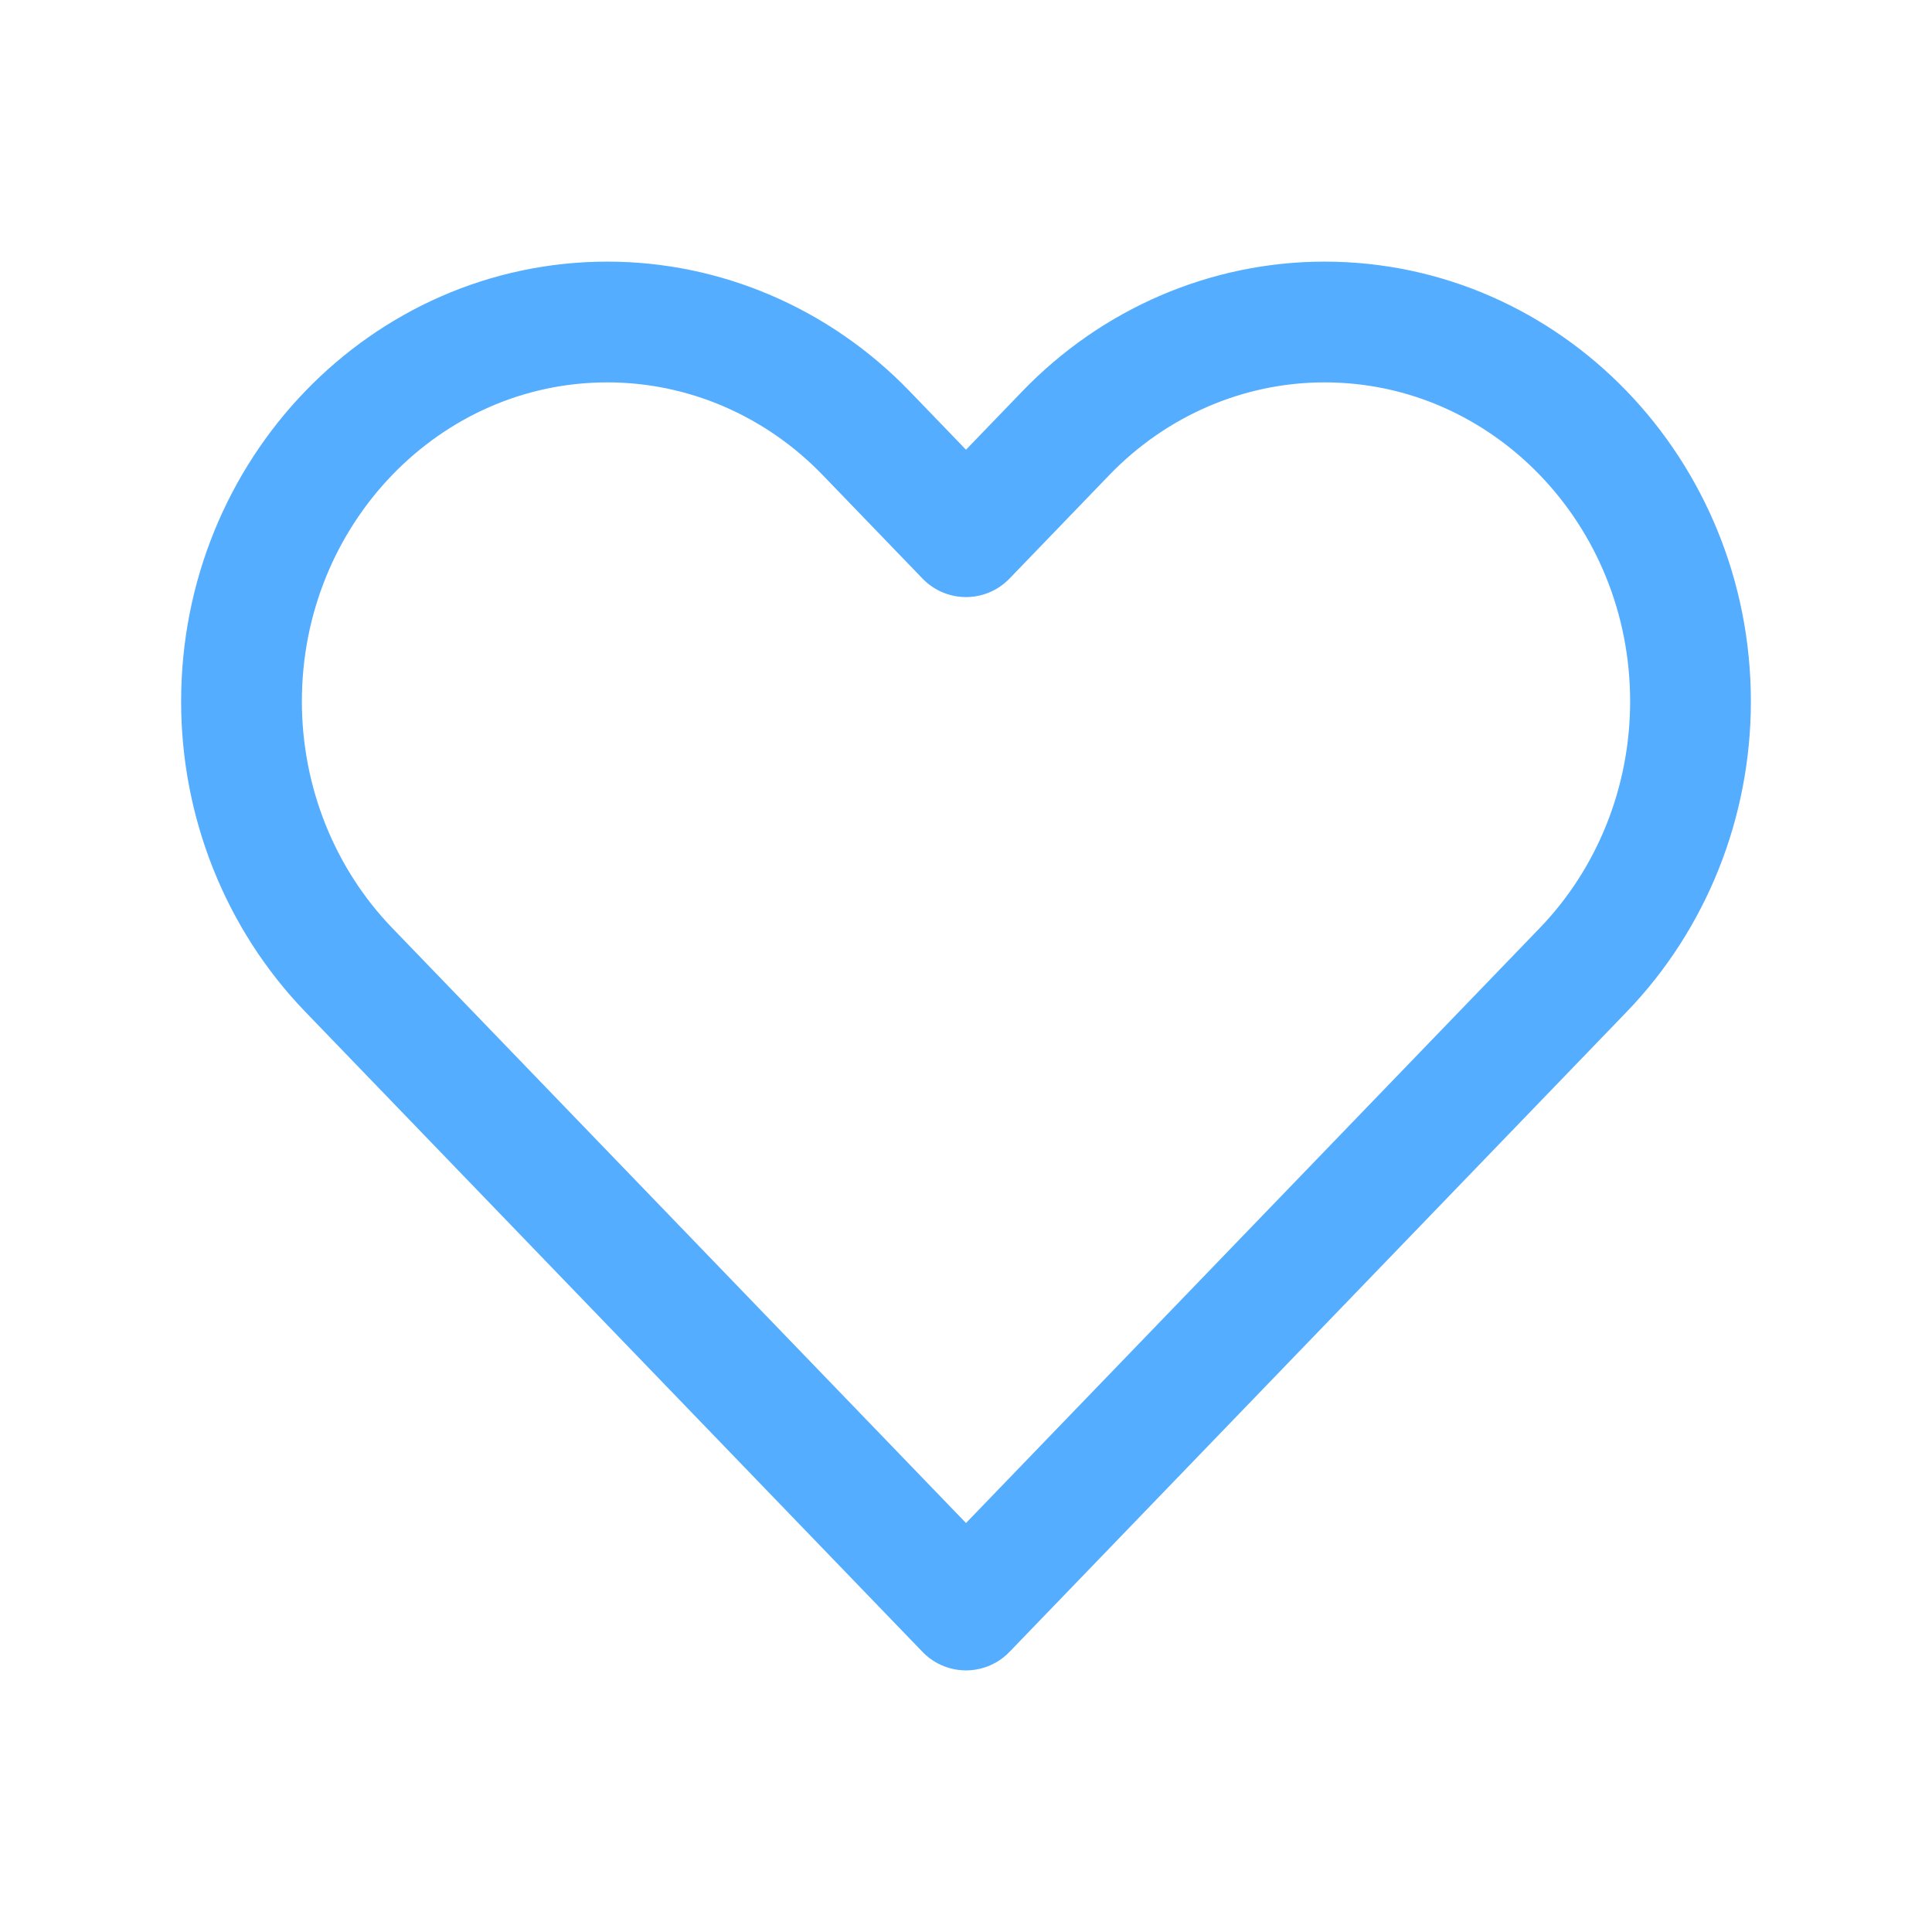
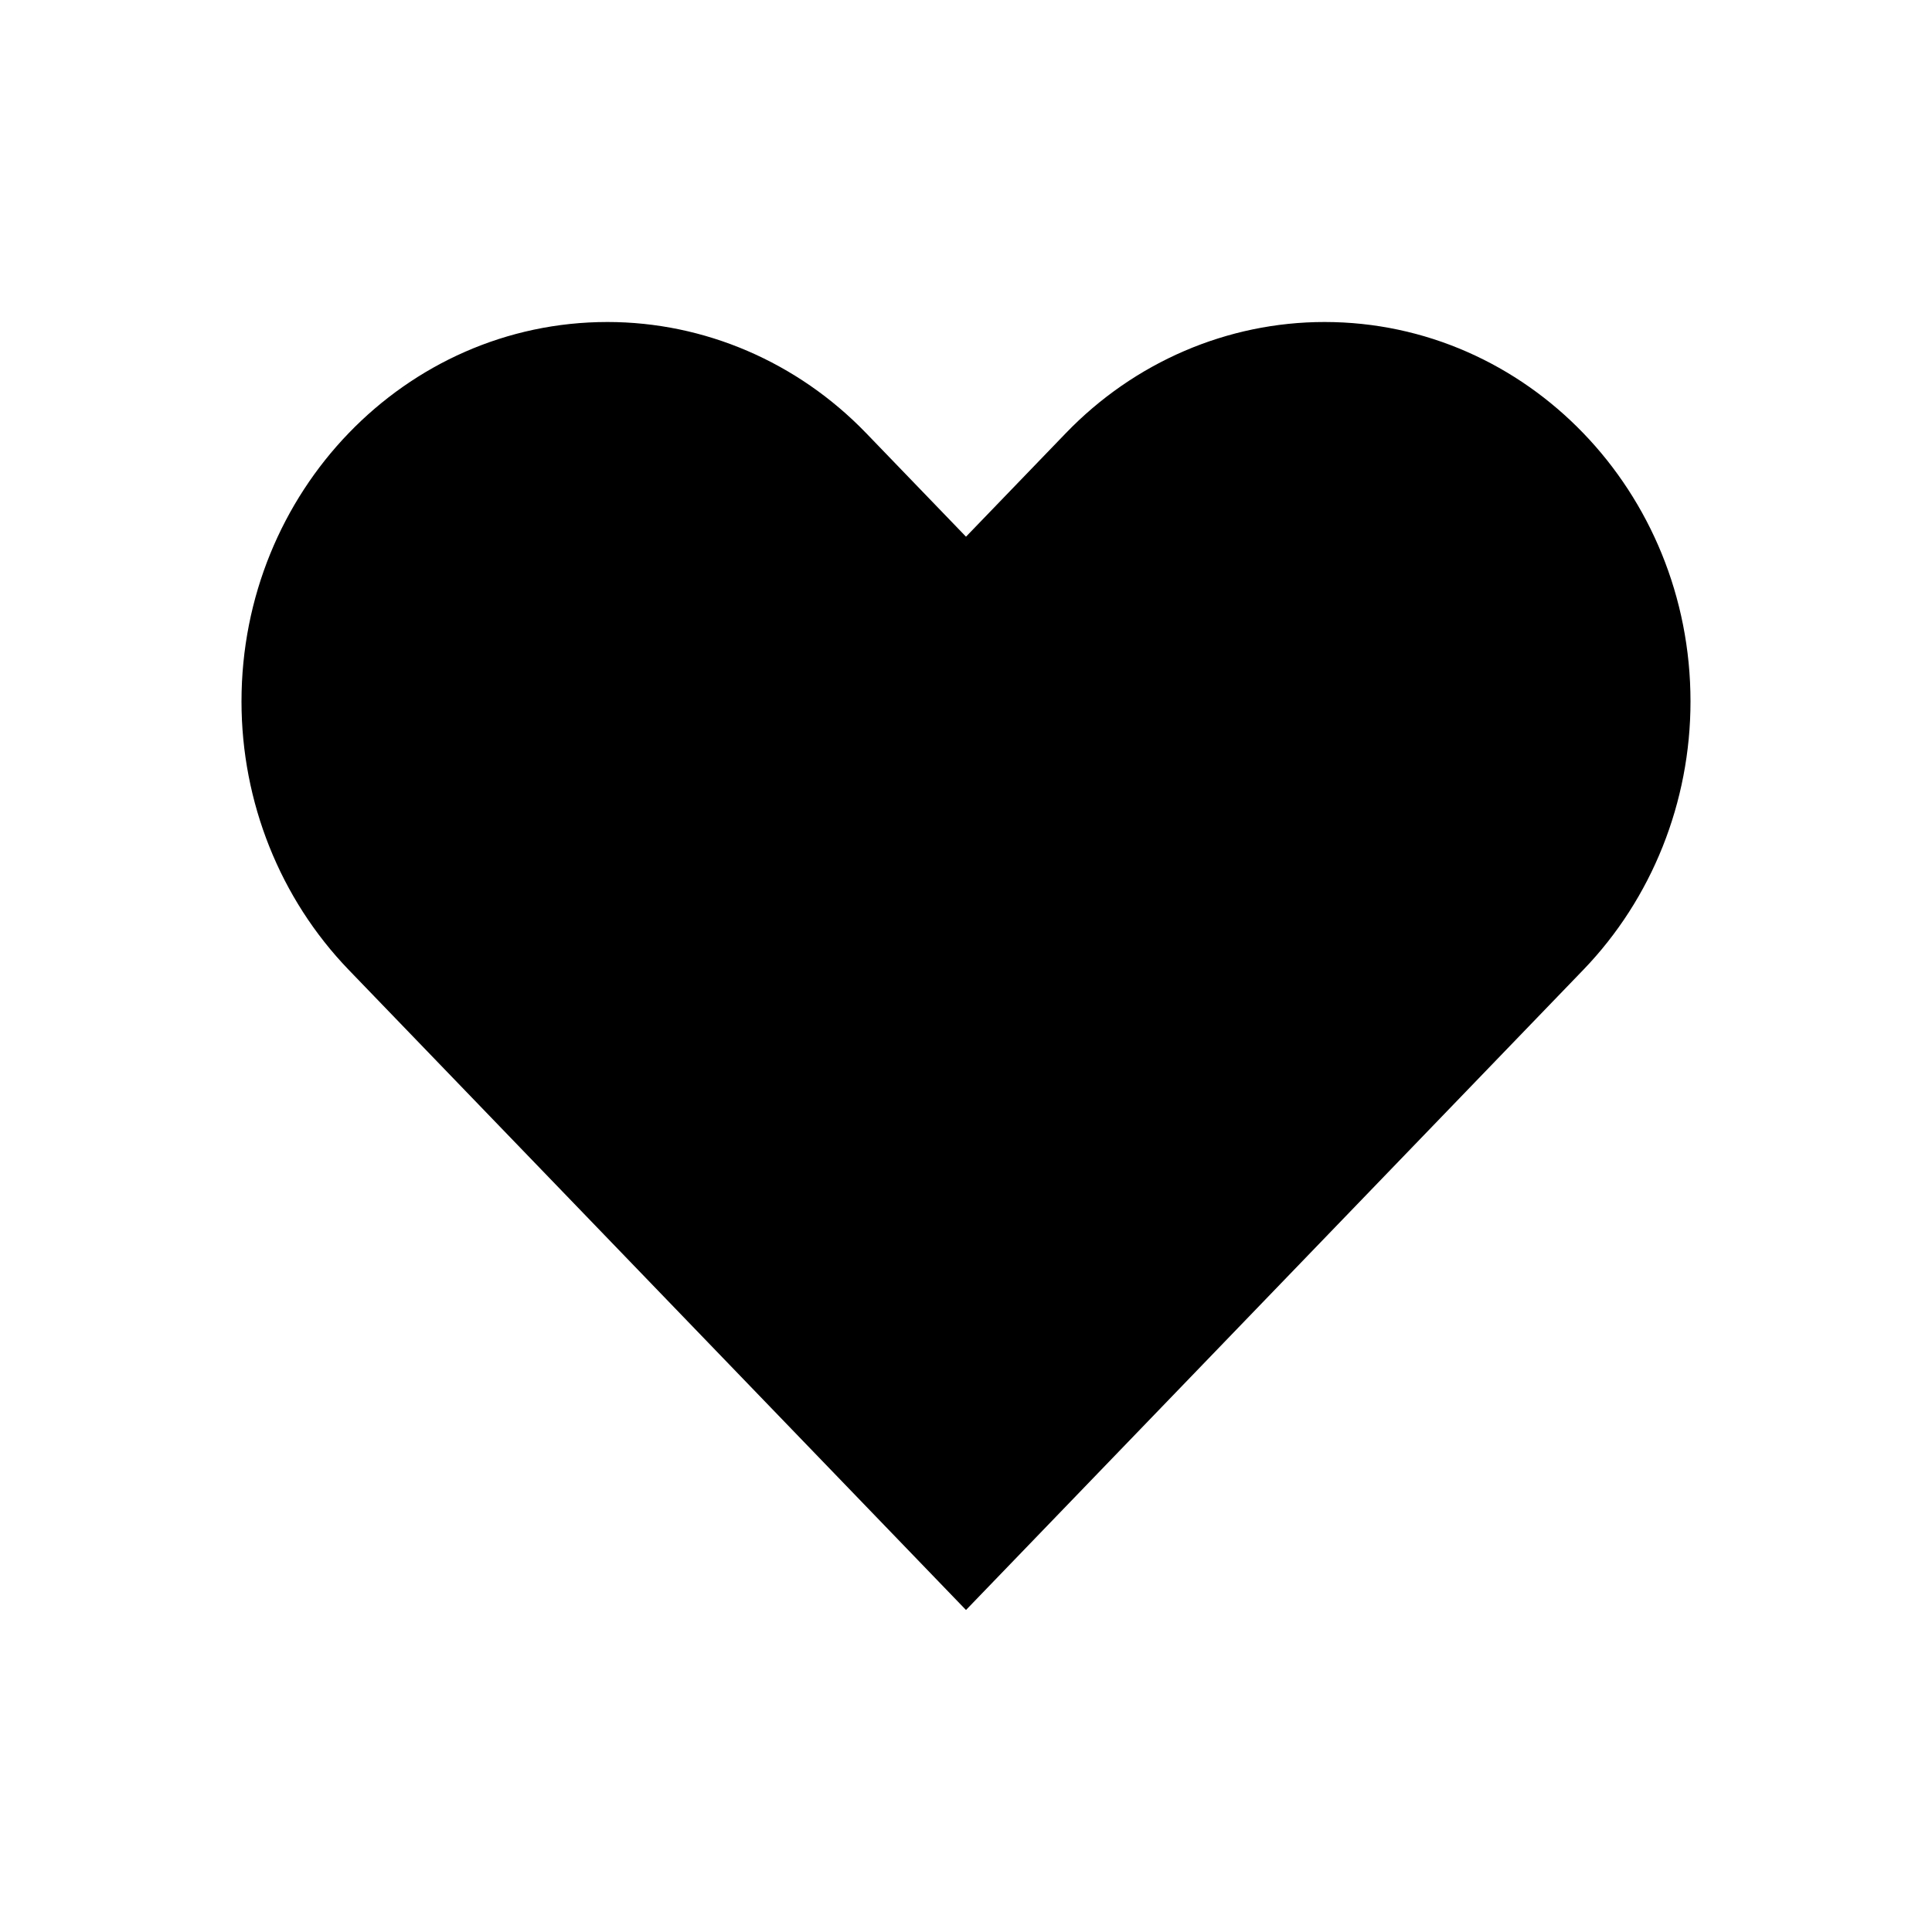
- <svg xmlns="http://www.w3.org/2000/svg" width="24" height="24" viewBox="0 0 24 24" fill="none">
-   <path d="M4.331 12.047L12 20L19.669 12.047C20.521 11.163 21 9.964 21 8.714C21 6.111 18.965 4 16.454 4C15.249 4 14.092 4.497 13.24 5.381L12 6.667L10.76 5.381C9.907 4.497 8.751 4 7.546 4C5.035 4 3 6.111 3 8.714C3 9.964 3.479 11.163 4.331 12.047Z" stroke="#54ADFF" stroke-width="1.5" stroke-linecap="round" stroke-linejoin="round" />
+ <svg xmlns="http://www.w3.org/2000/svg" width="24" height="24" viewBox="0 0 24 24">
+   <path d="M4.331 12.047L12 20L19.669 12.047C20.521 11.163 21 9.964 21 8.714C21 6.111 18.965 4 16.454 4C15.249 4 14.092 4.497 13.24 5.381L12 6.667L10.76 5.381C9.907 4.497 8.751 4 7.546 4C5.035 4 3 6.111 3 8.714C3 9.964 3.479 11.163 4.331 12.047Z" />
</svg>
